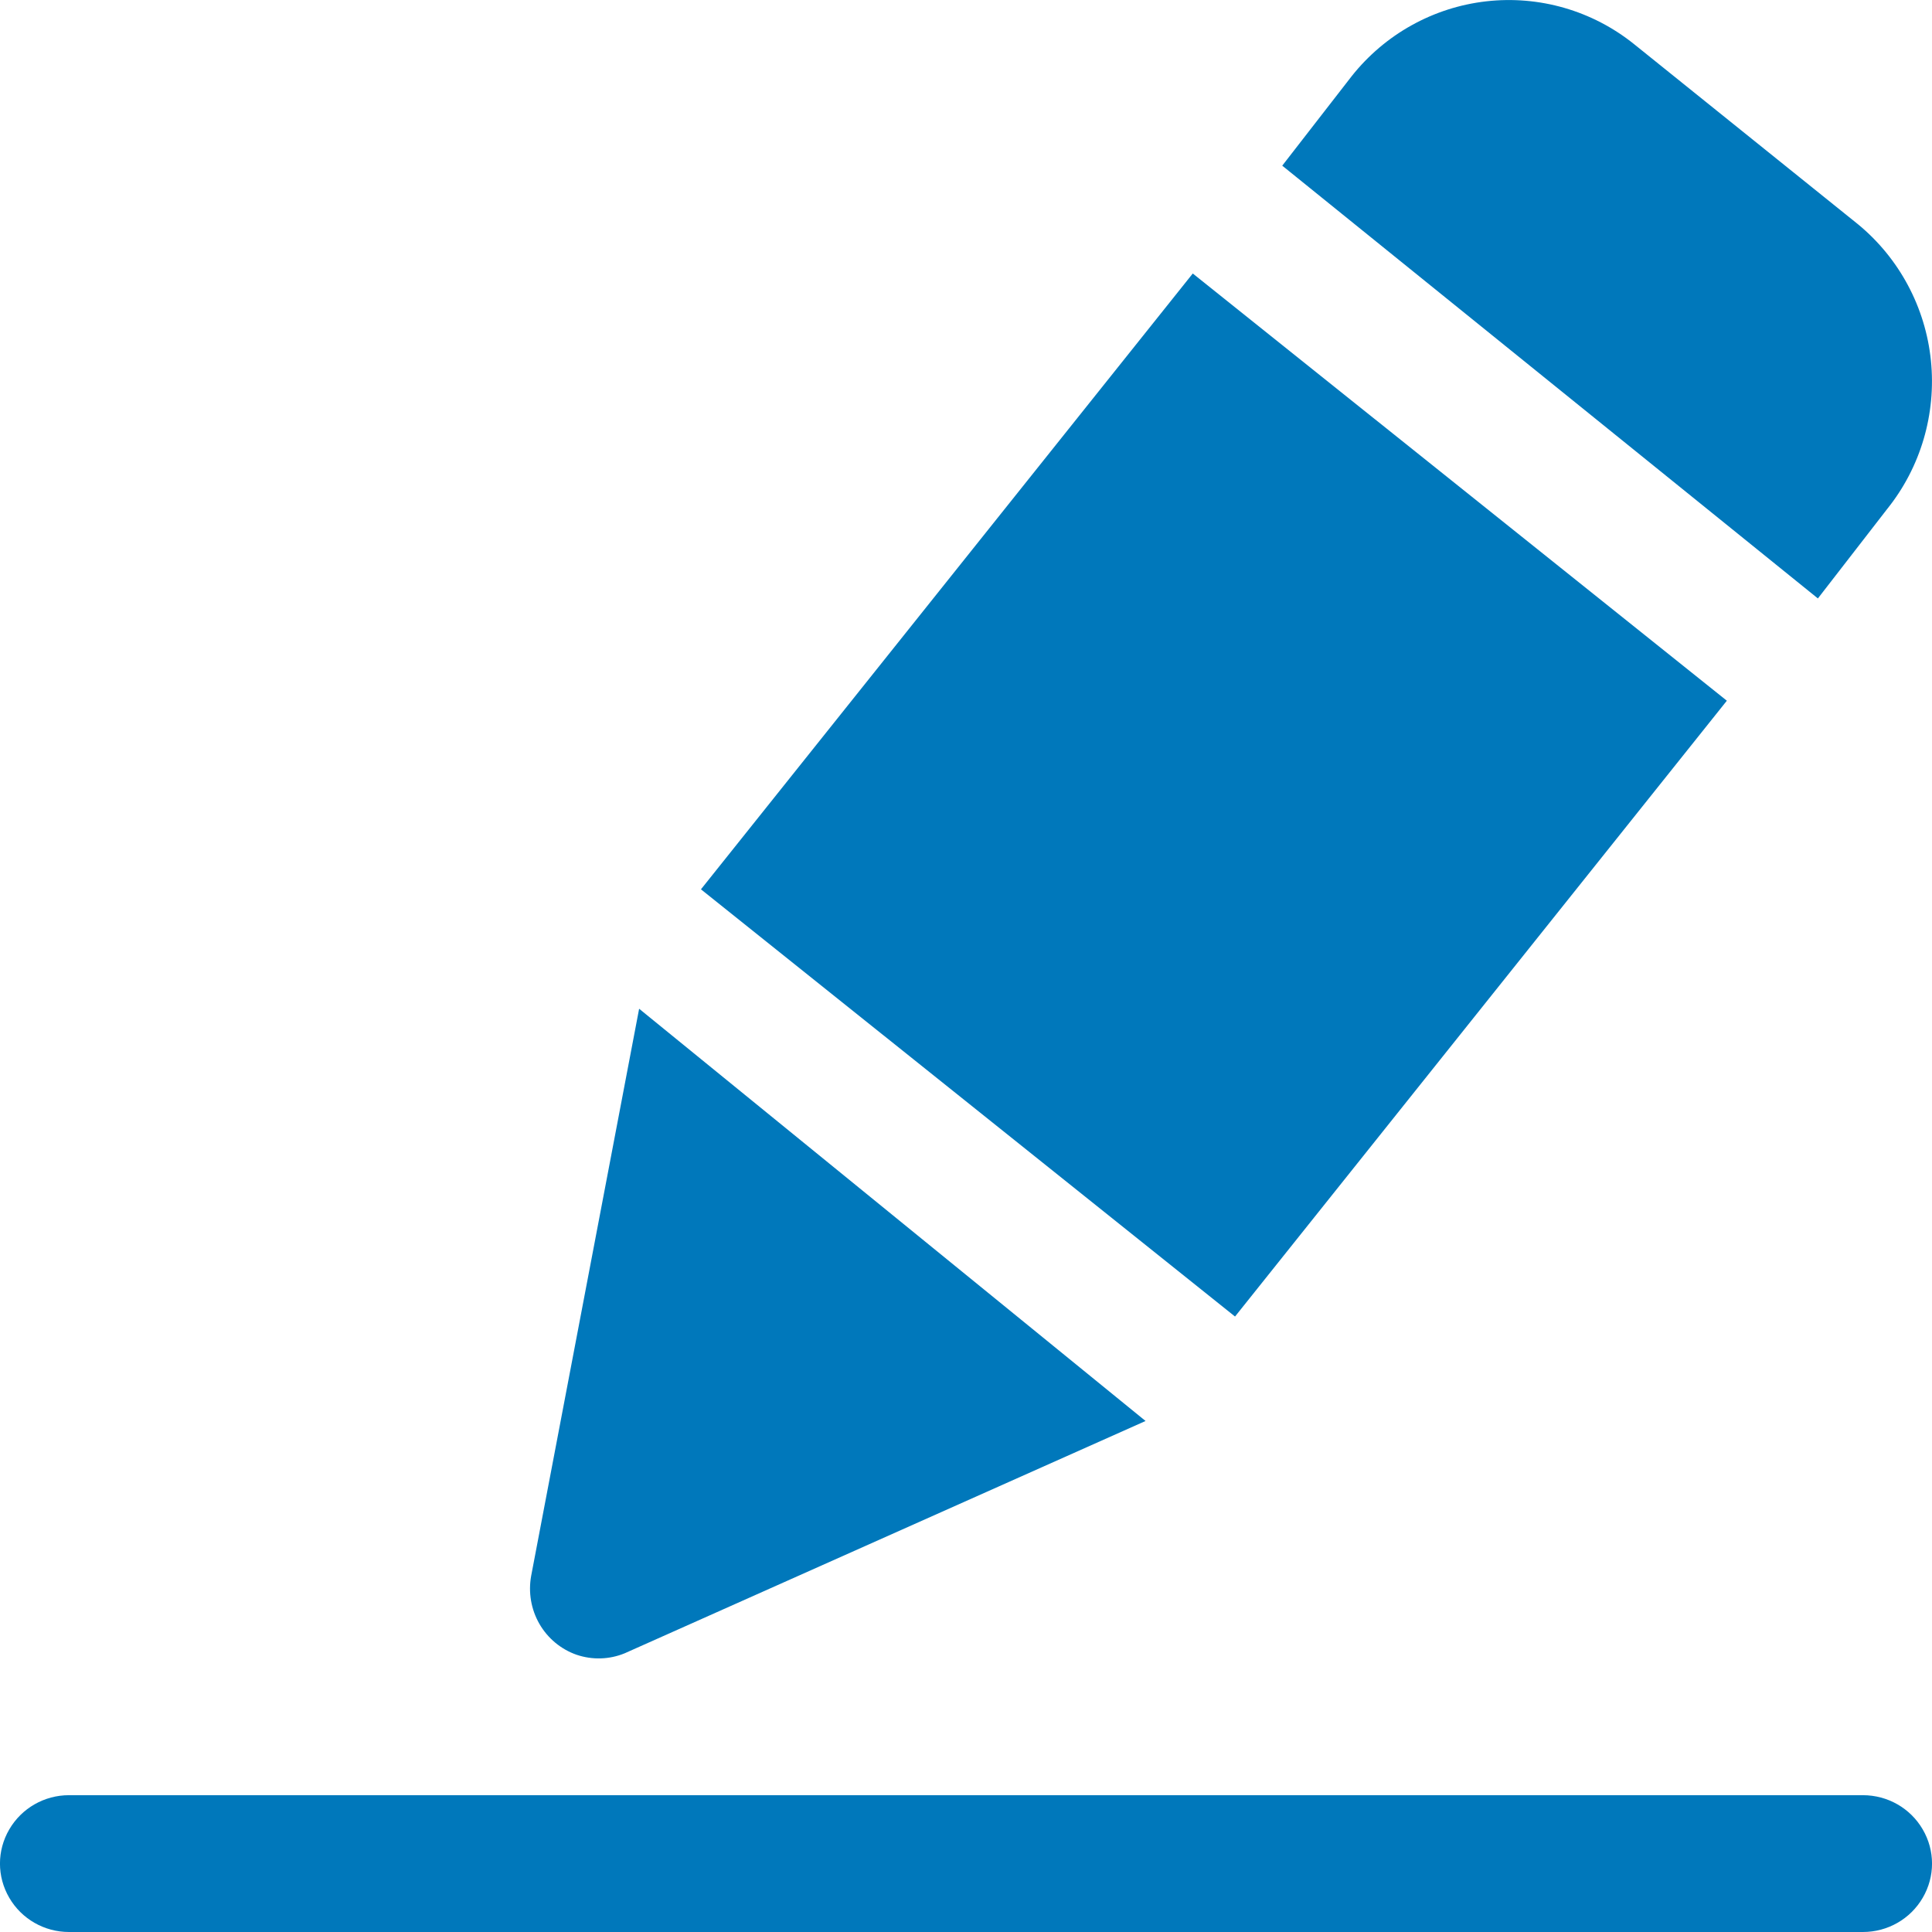
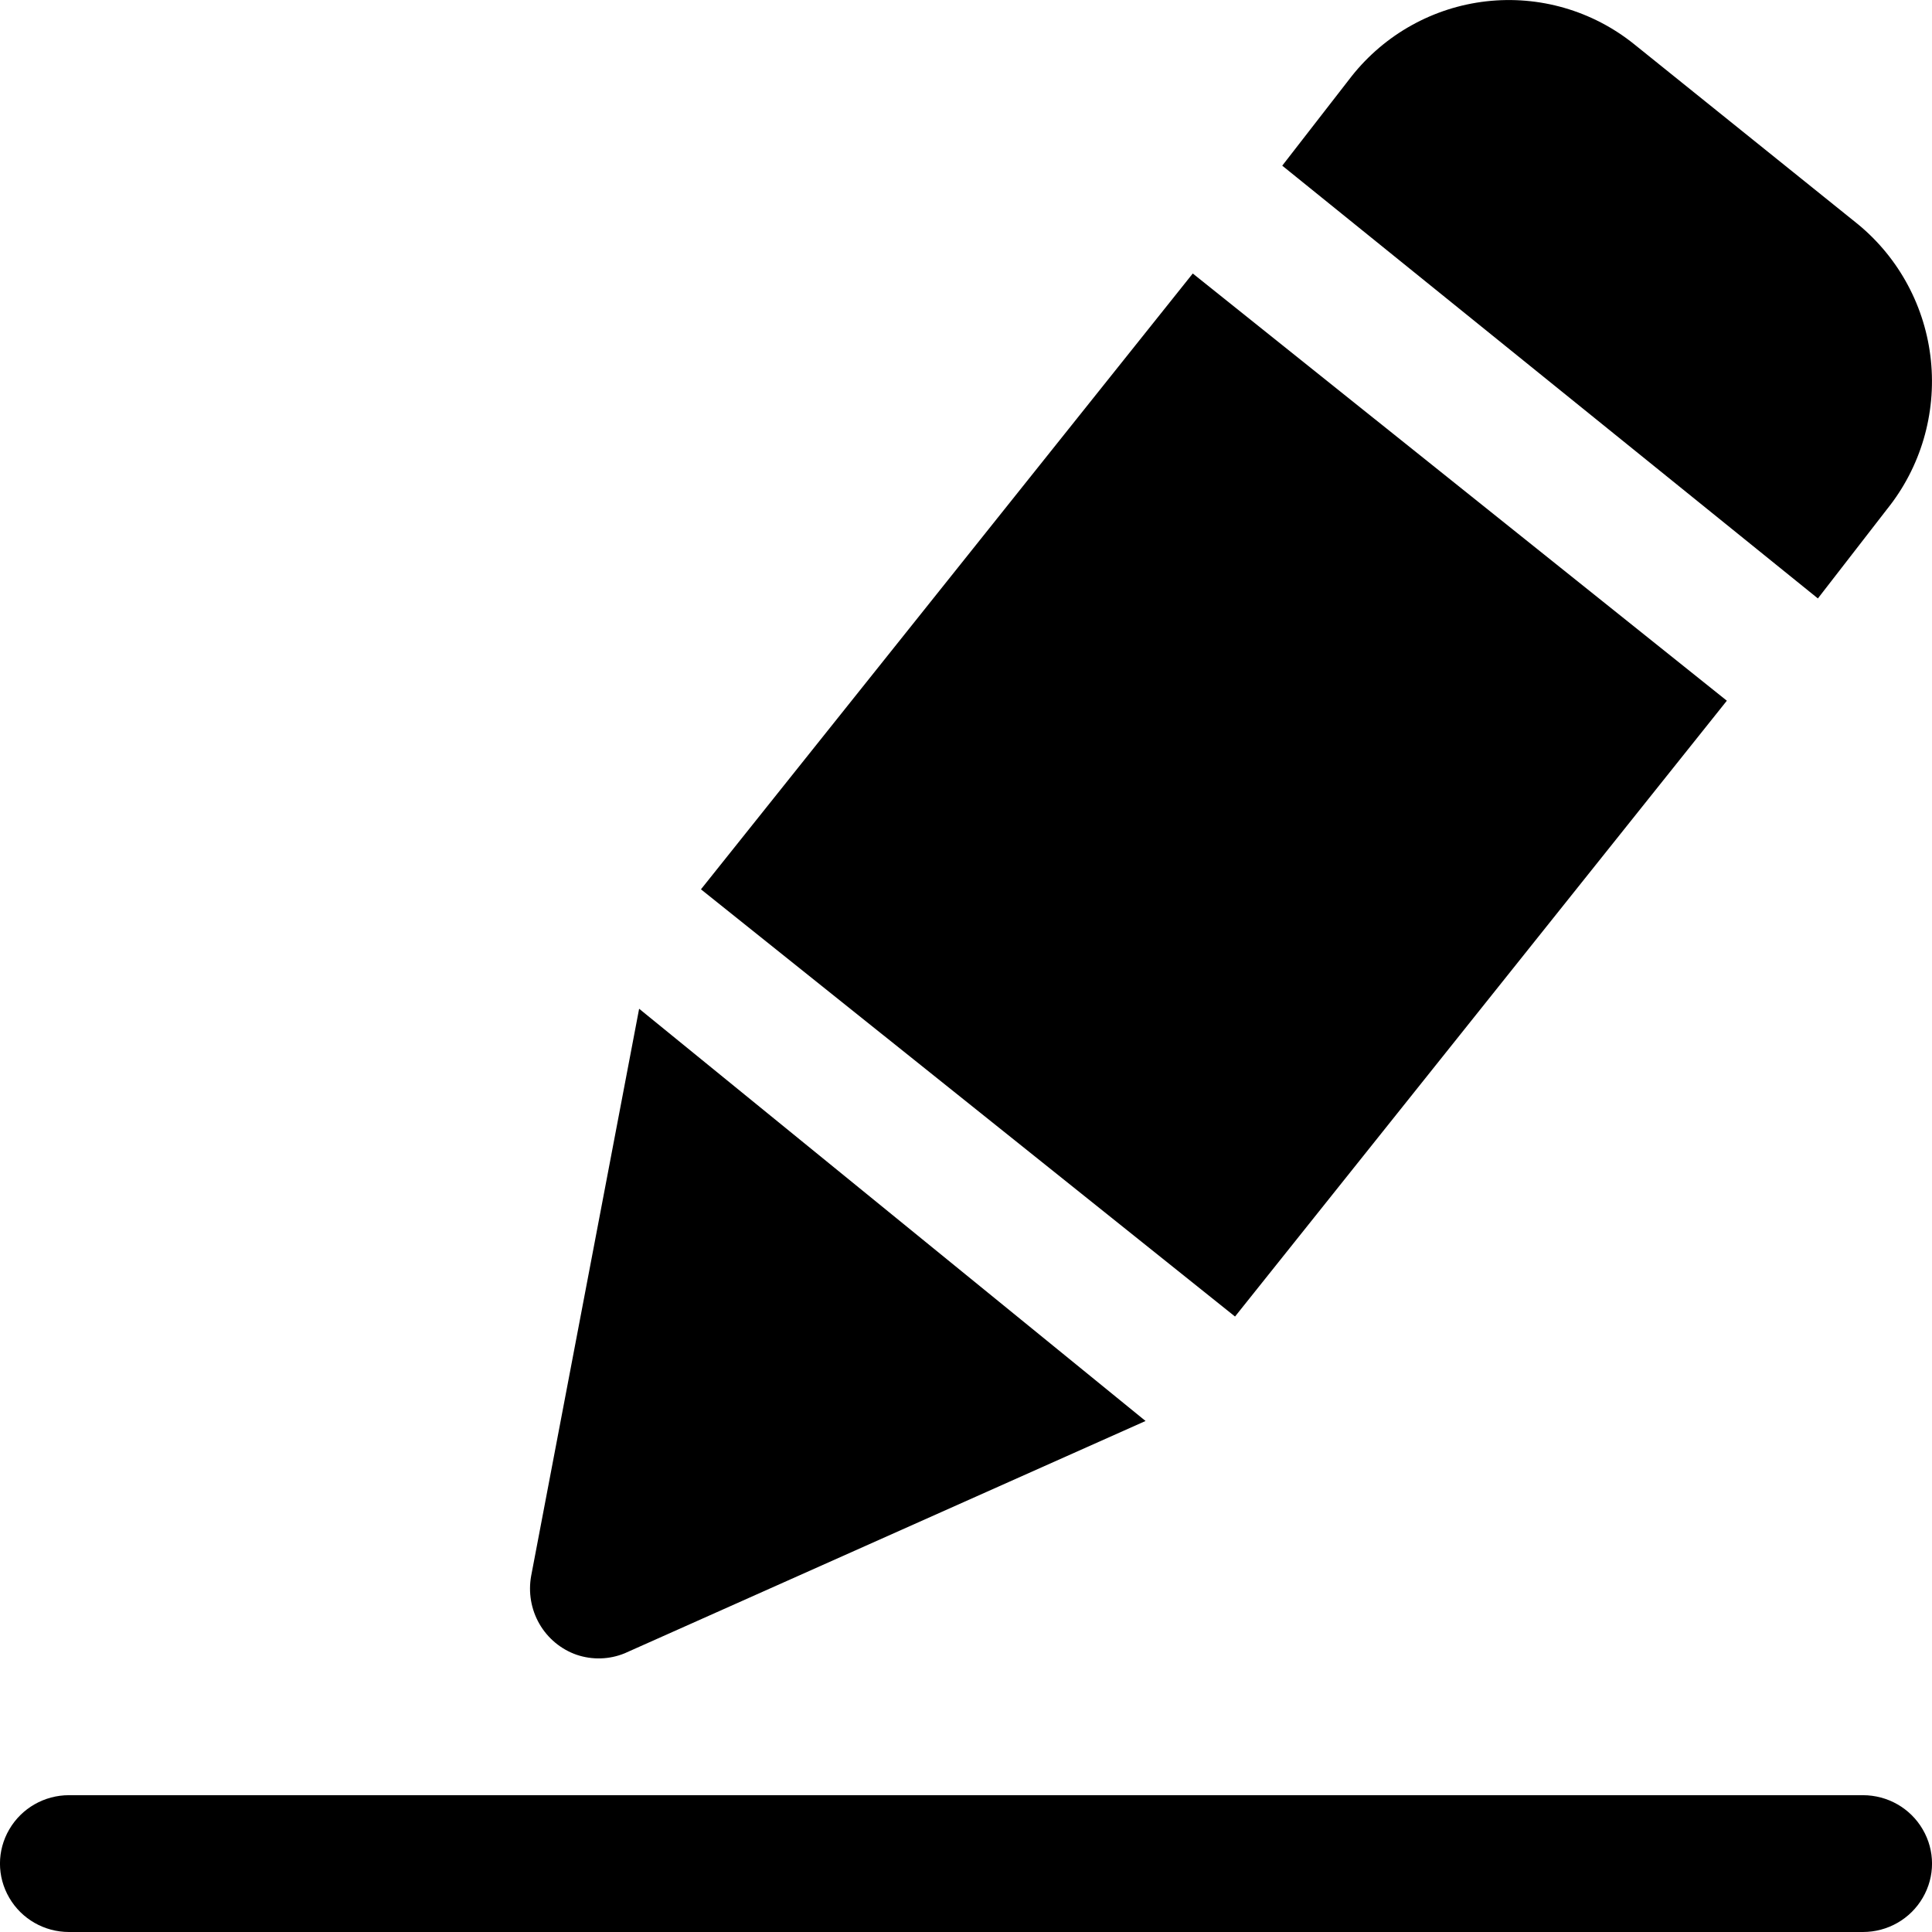
<svg xmlns="http://www.w3.org/2000/svg" width="16" height="16" viewBox="0 0 16 16" fill="none">
-   <path d="M15.428 16H0.571C0.367 16 0.179 15.892 0.077 15.717C-0.026 15.541 -0.026 15.326 0.077 15.15C0.179 14.975 0.367 14.867 0.571 14.867H15.428C15.633 14.867 15.821 14.975 15.923 15.15C16.026 15.326 16.026 15.541 15.923 15.717C15.821 15.892 15.633 16 15.428 16Z" fill="#0078BB" />
-   <path d="M5.293 8.354L4.399 13.05C4.374 13.187 4.398 13.328 4.467 13.448C4.536 13.568 4.646 13.659 4.775 13.704C4.905 13.748 5.046 13.744 5.173 13.692L9.487 11.768L5.293 8.354Z" fill="#0078BB" />
-   <path d="M15.055 4.956L15.629 4.215C15.906 3.87 16.036 3.428 15.991 2.986C15.946 2.545 15.729 2.139 15.388 1.858L13.532 0.365C13.187 0.088 12.747 -0.039 12.308 0.011C11.87 0.061 11.469 0.284 11.194 0.631L10.619 1.372L15.055 4.956Z" fill="#0078BB" />
-   <path d="M5.805 7.365L9.878 2.265L14.301 5.803L10.228 10.903L5.805 7.365Z" fill="#0078BB" />
+   <path d="M15.428 16H0.571C0.367 16 0.179 15.892 0.077 15.717C-0.026 15.541 -0.026 15.326 0.077 15.15C0.179 14.975 0.367 14.867 0.571 14.867H15.428C15.633 14.867 15.821 14.975 15.923 15.15C16.026 15.326 16.026 15.541 15.923 15.717C15.821 15.892 15.633 16 15.428 16Z" fill="#000000" />
+   <path d="M5.293 8.354L4.399 13.05C4.374 13.187 4.398 13.328 4.467 13.448C4.536 13.568 4.646 13.659 4.775 13.704C4.905 13.748 5.046 13.744 5.173 13.692L9.487 11.768L5.293 8.354Z" fill="#000000" />
+   <path d="M15.055 4.956L15.629 4.215C15.906 3.87 16.036 3.428 15.991 2.986C15.946 2.545 15.729 2.139 15.388 1.858L13.532 0.365C13.187 0.088 12.747 -0.039 12.308 0.011C11.87 0.061 11.469 0.284 11.194 0.631L10.619 1.372L15.055 4.956Z" fill="#000000" />
+   <path d="M5.805 7.365L9.878 2.265L14.301 5.803L10.228 10.903L5.805 7.365Z" fill="#000000" />
</svg>
